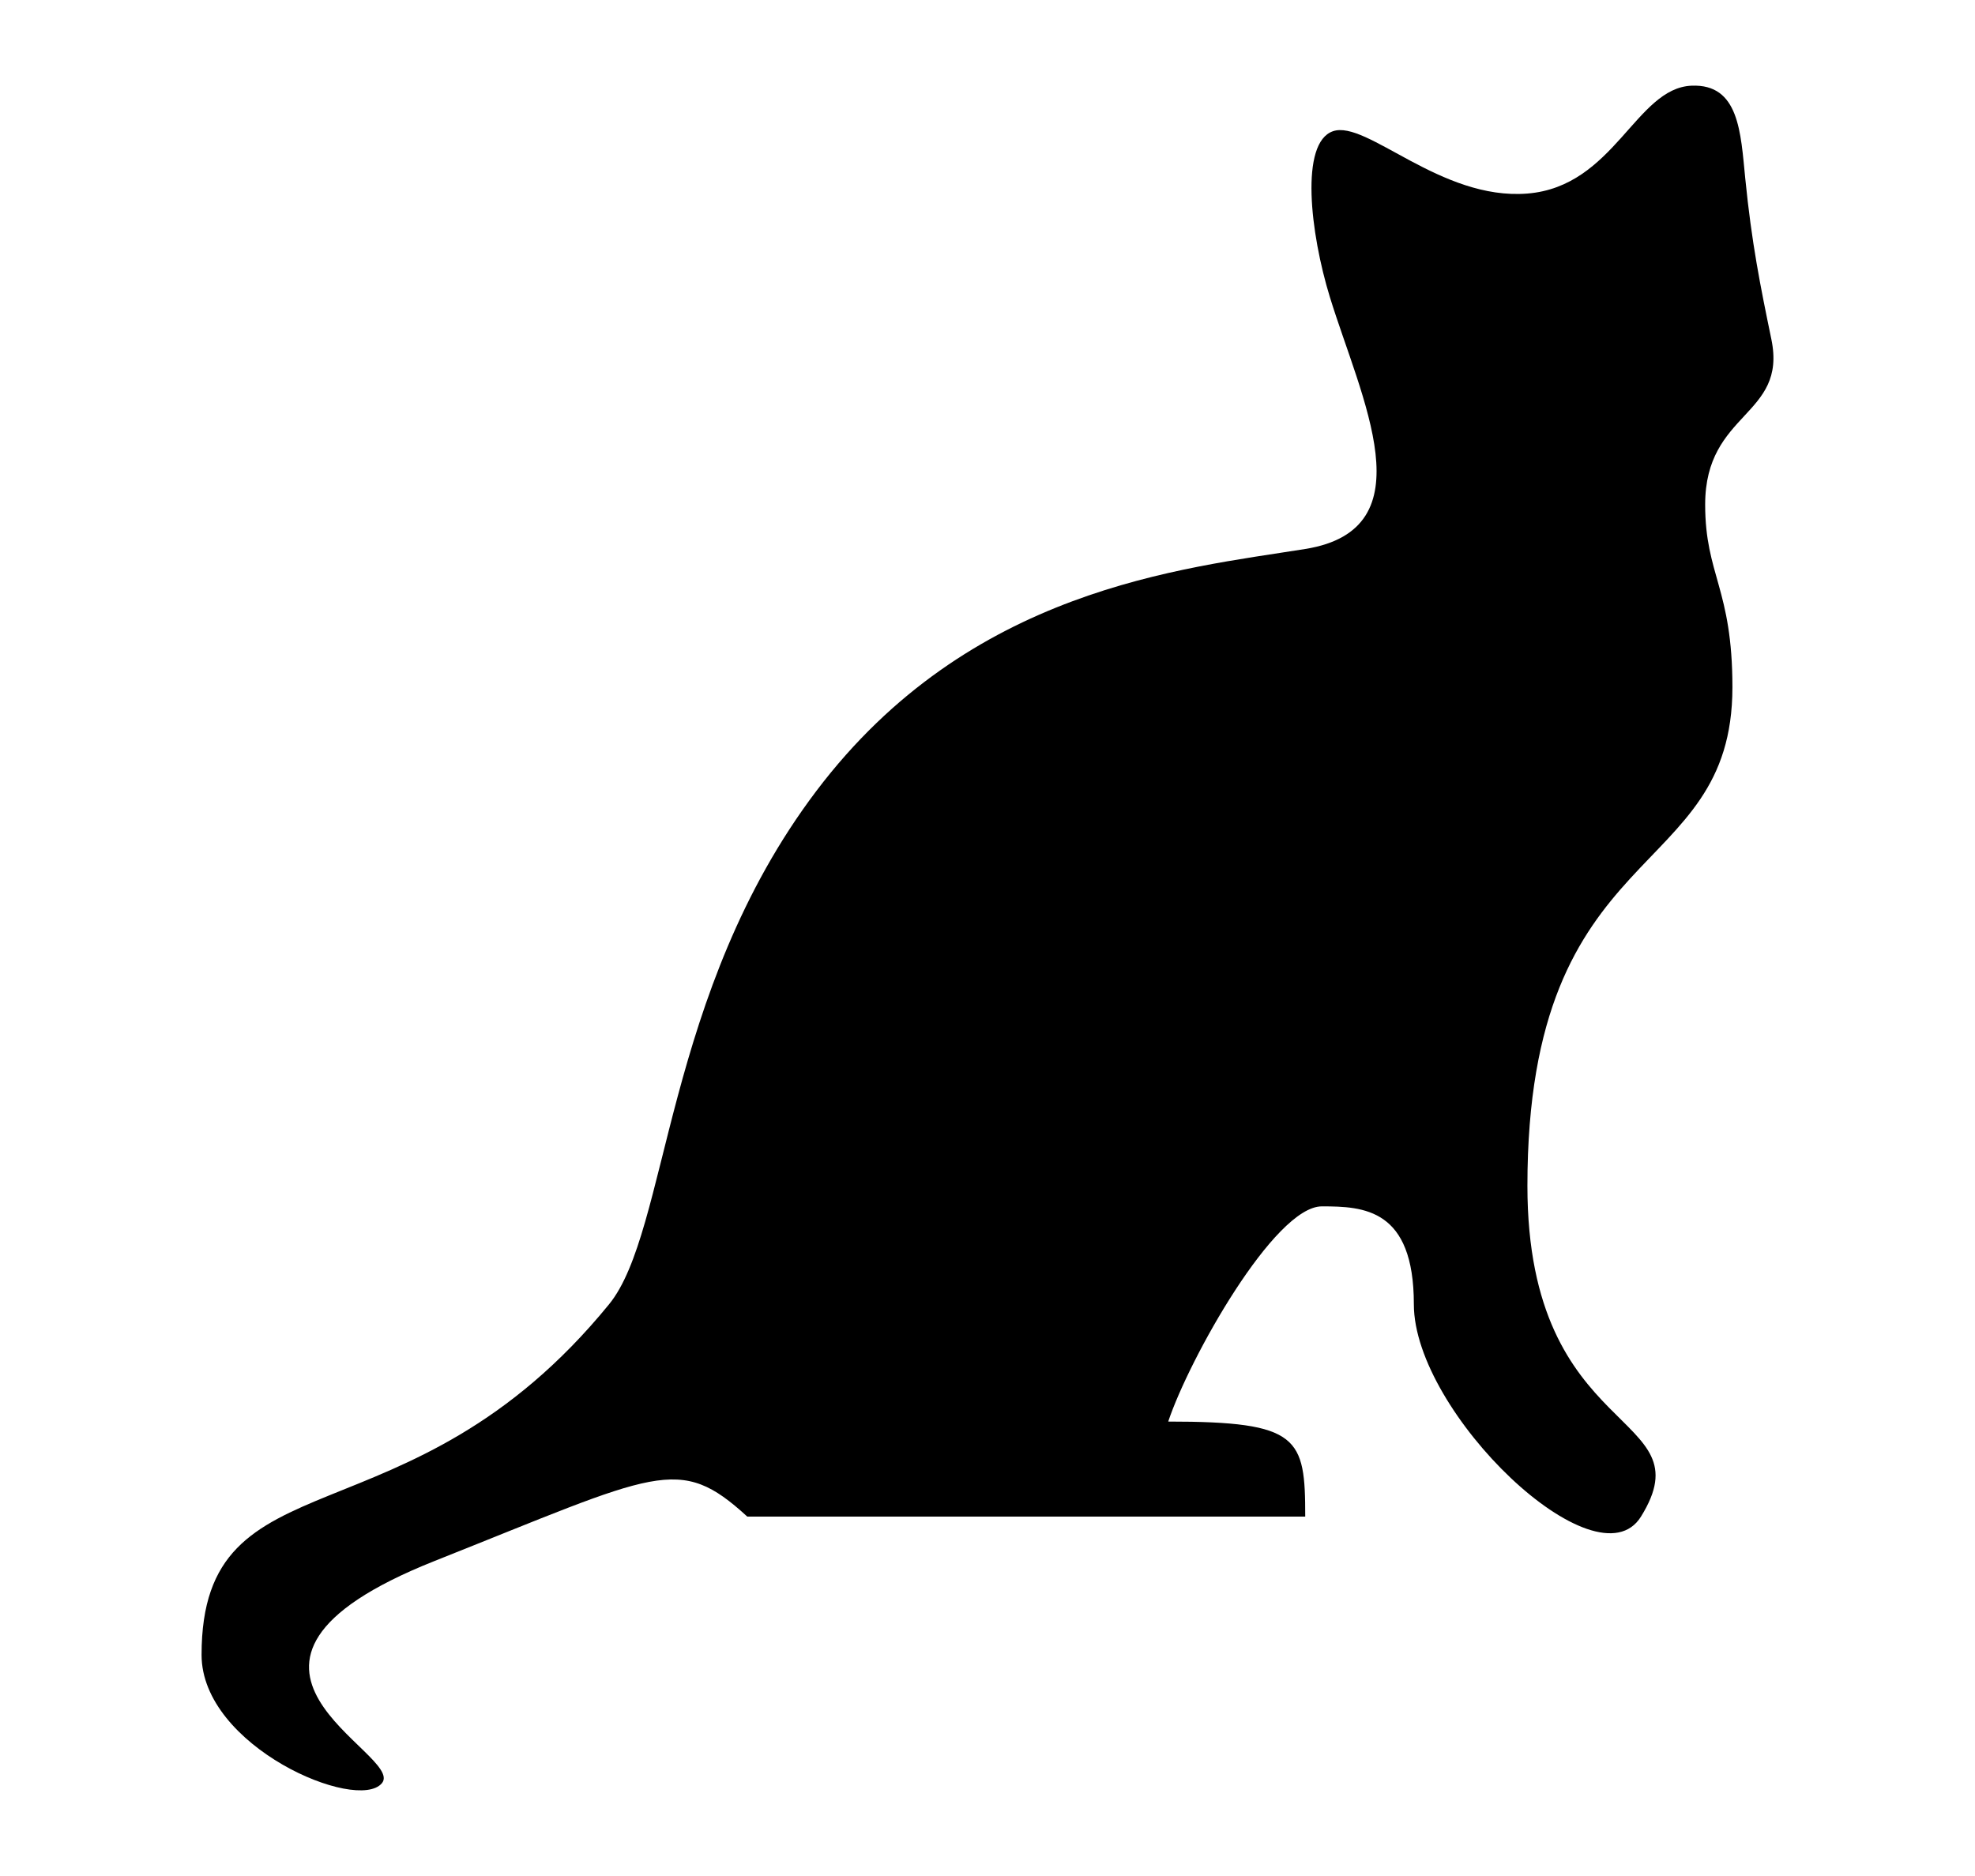
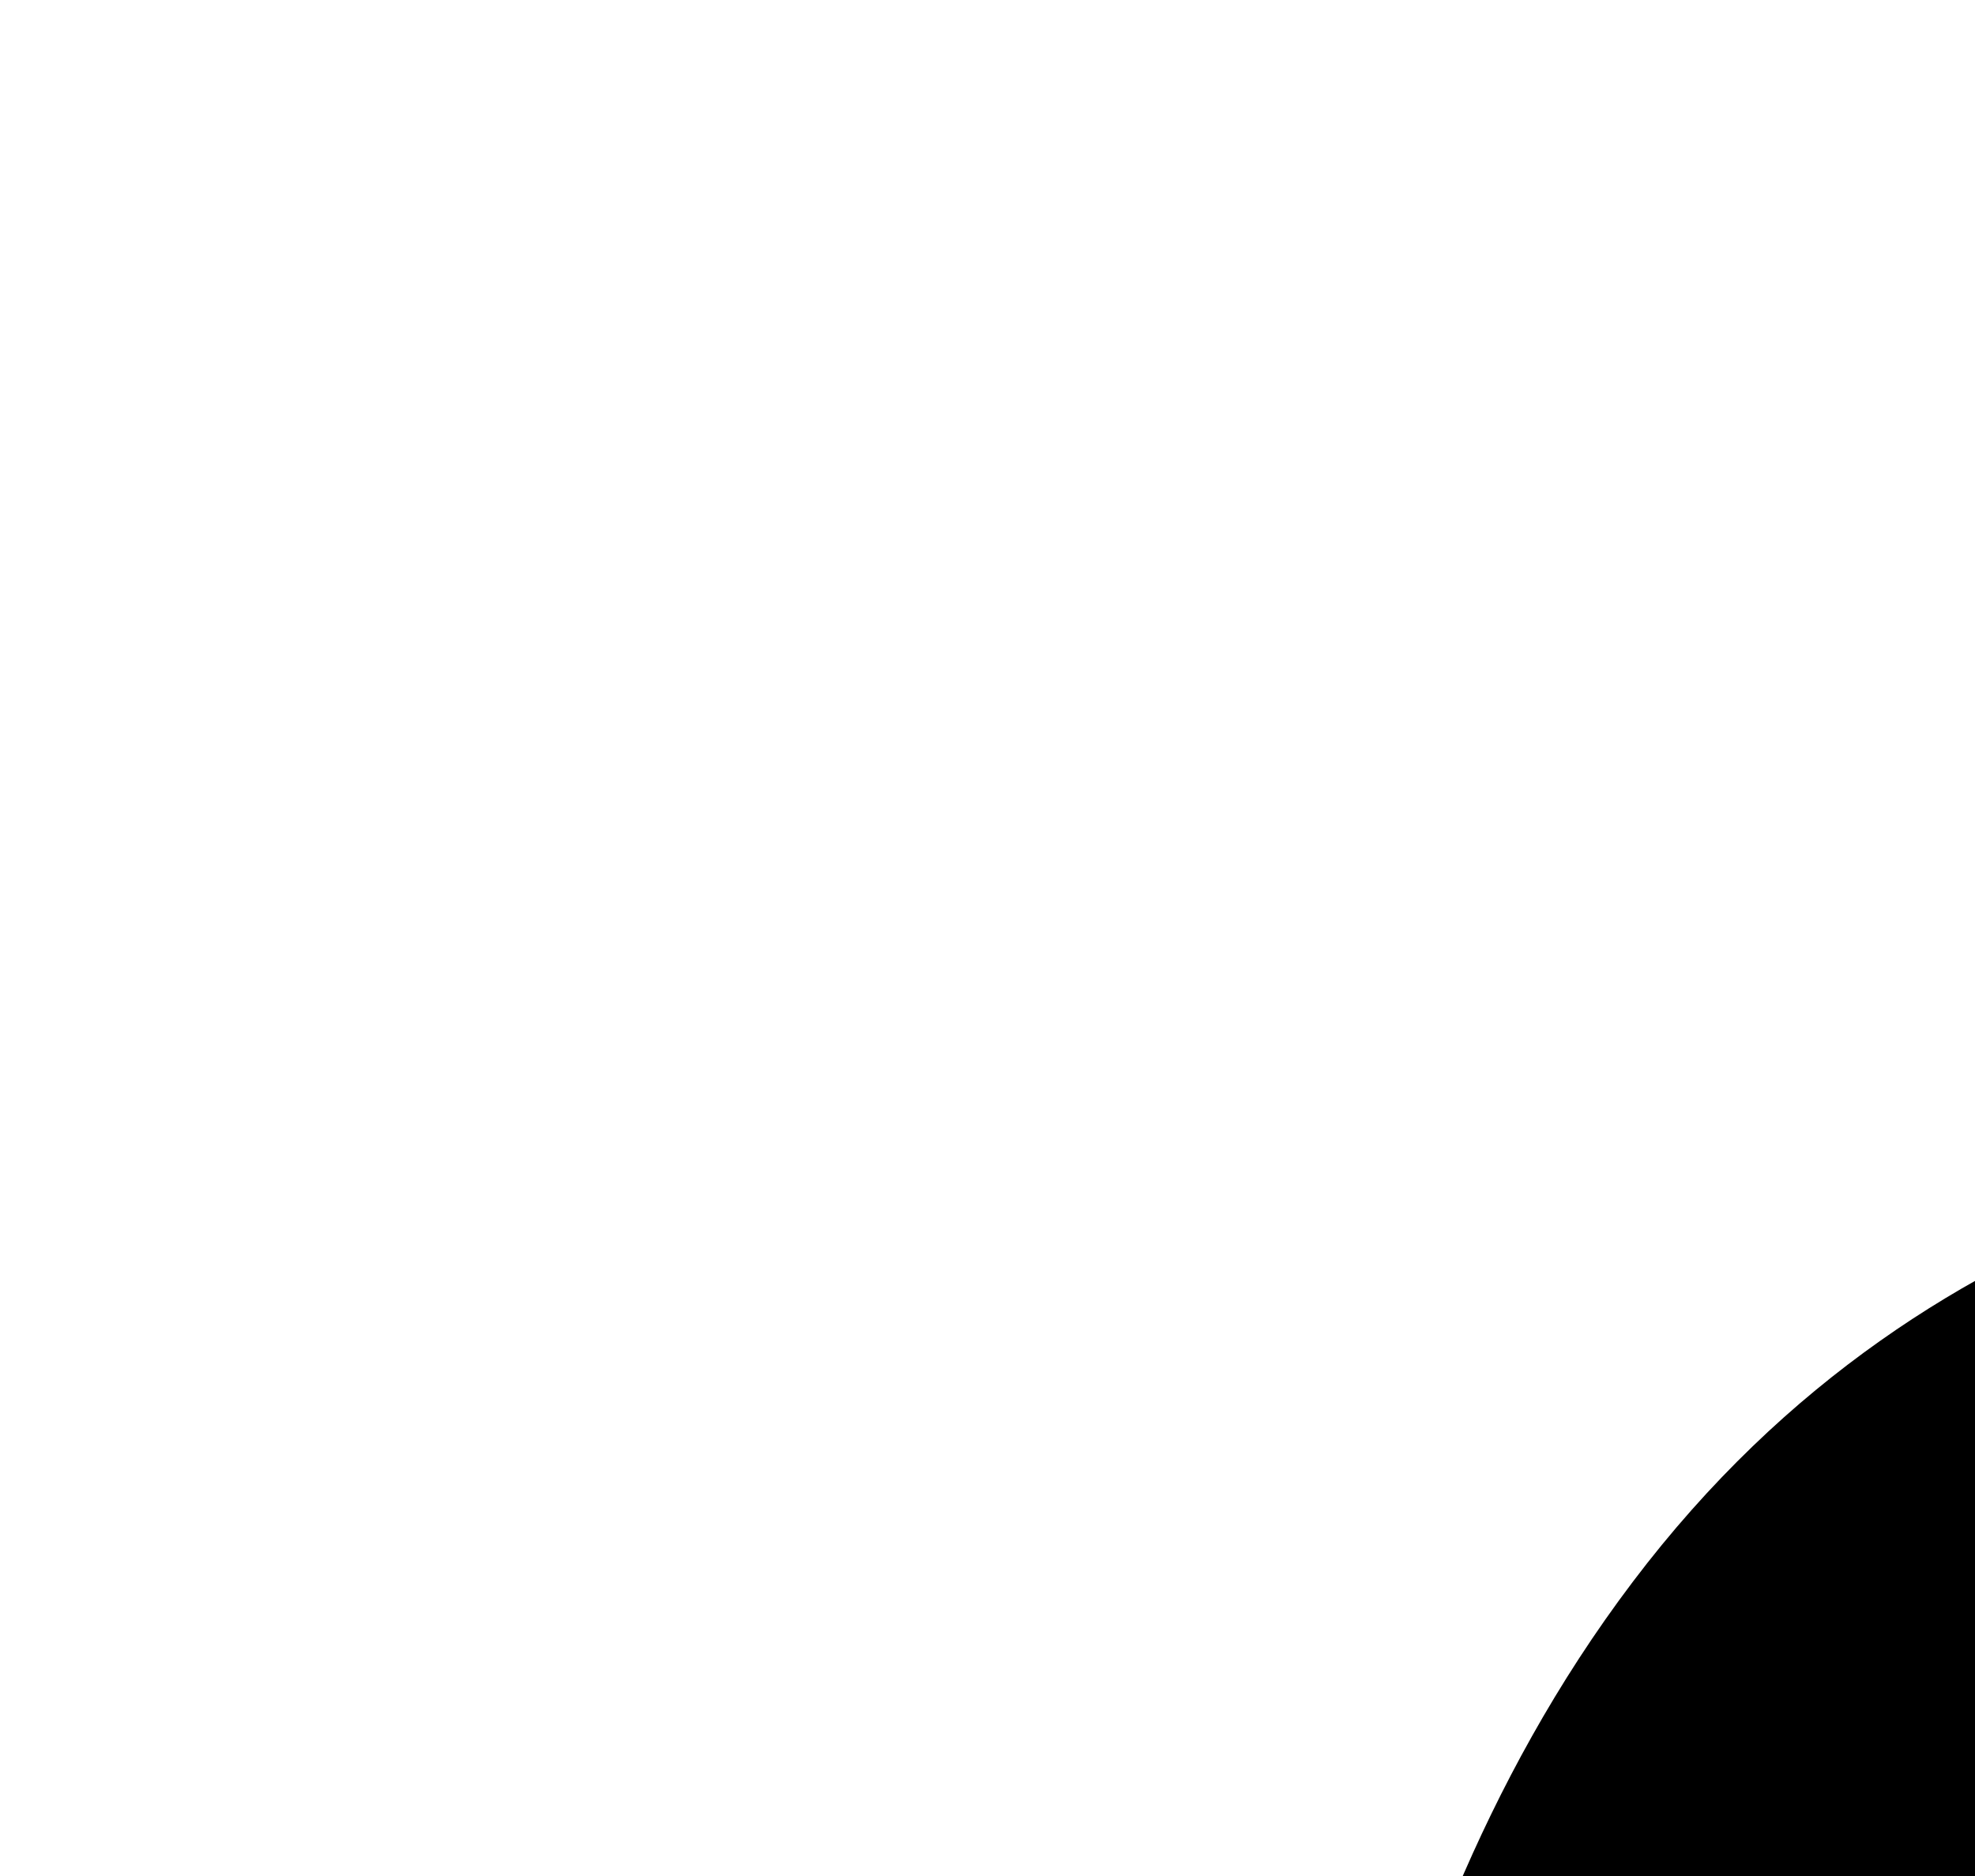
- <svg xmlns="http://www.w3.org/2000/svg" id="svg2" viewBox="0 0 400 380" version="1.0">
+ <svg xmlns="http://www.w3.org/2000/svg" id="svg2" viewBox="0 0 200 190" version="1.0">
  <path id="path1891" fill-rule="evenodd" d="m151.35 307.2h113c0-16.06-1.15-19.25-27.75-19.25 4.25-12.75 21.52-43.59 31.12-43.59 8.5 0 18.63 0.47 18.63 19.84 0 22 37.02 57.48 46 43 13.38-21.56-23-14.98-23-67 0-71.15 41.52-61.02 41.52-101 0-20-5.52-22.7-5.52-37 0-18.893 16.65-17.796 13.41-33.465-2.24-10.823-3.99-19.503-5.29-32.591-0.93-9.287-1.23-19.185-10.87-18.787-11.33 0.468-15.63 20.417-33.25 21.848-17.58 1.427-32.57-14.967-39.38-12.625-6.74 2.321-4.62 20.625-0.62 33.625 6.29 20.432 20 46.995-5 50.995s-68 8-99 49-29.86 89.12-42 104c-40.759 49.96-82.526 29.45-82.526 71 0 18.61 31.525 32 36.525 26s-42.485-23.87 10.646-45c45.395-18.04 49.445-21.72 63.355-9z" />
</svg>
